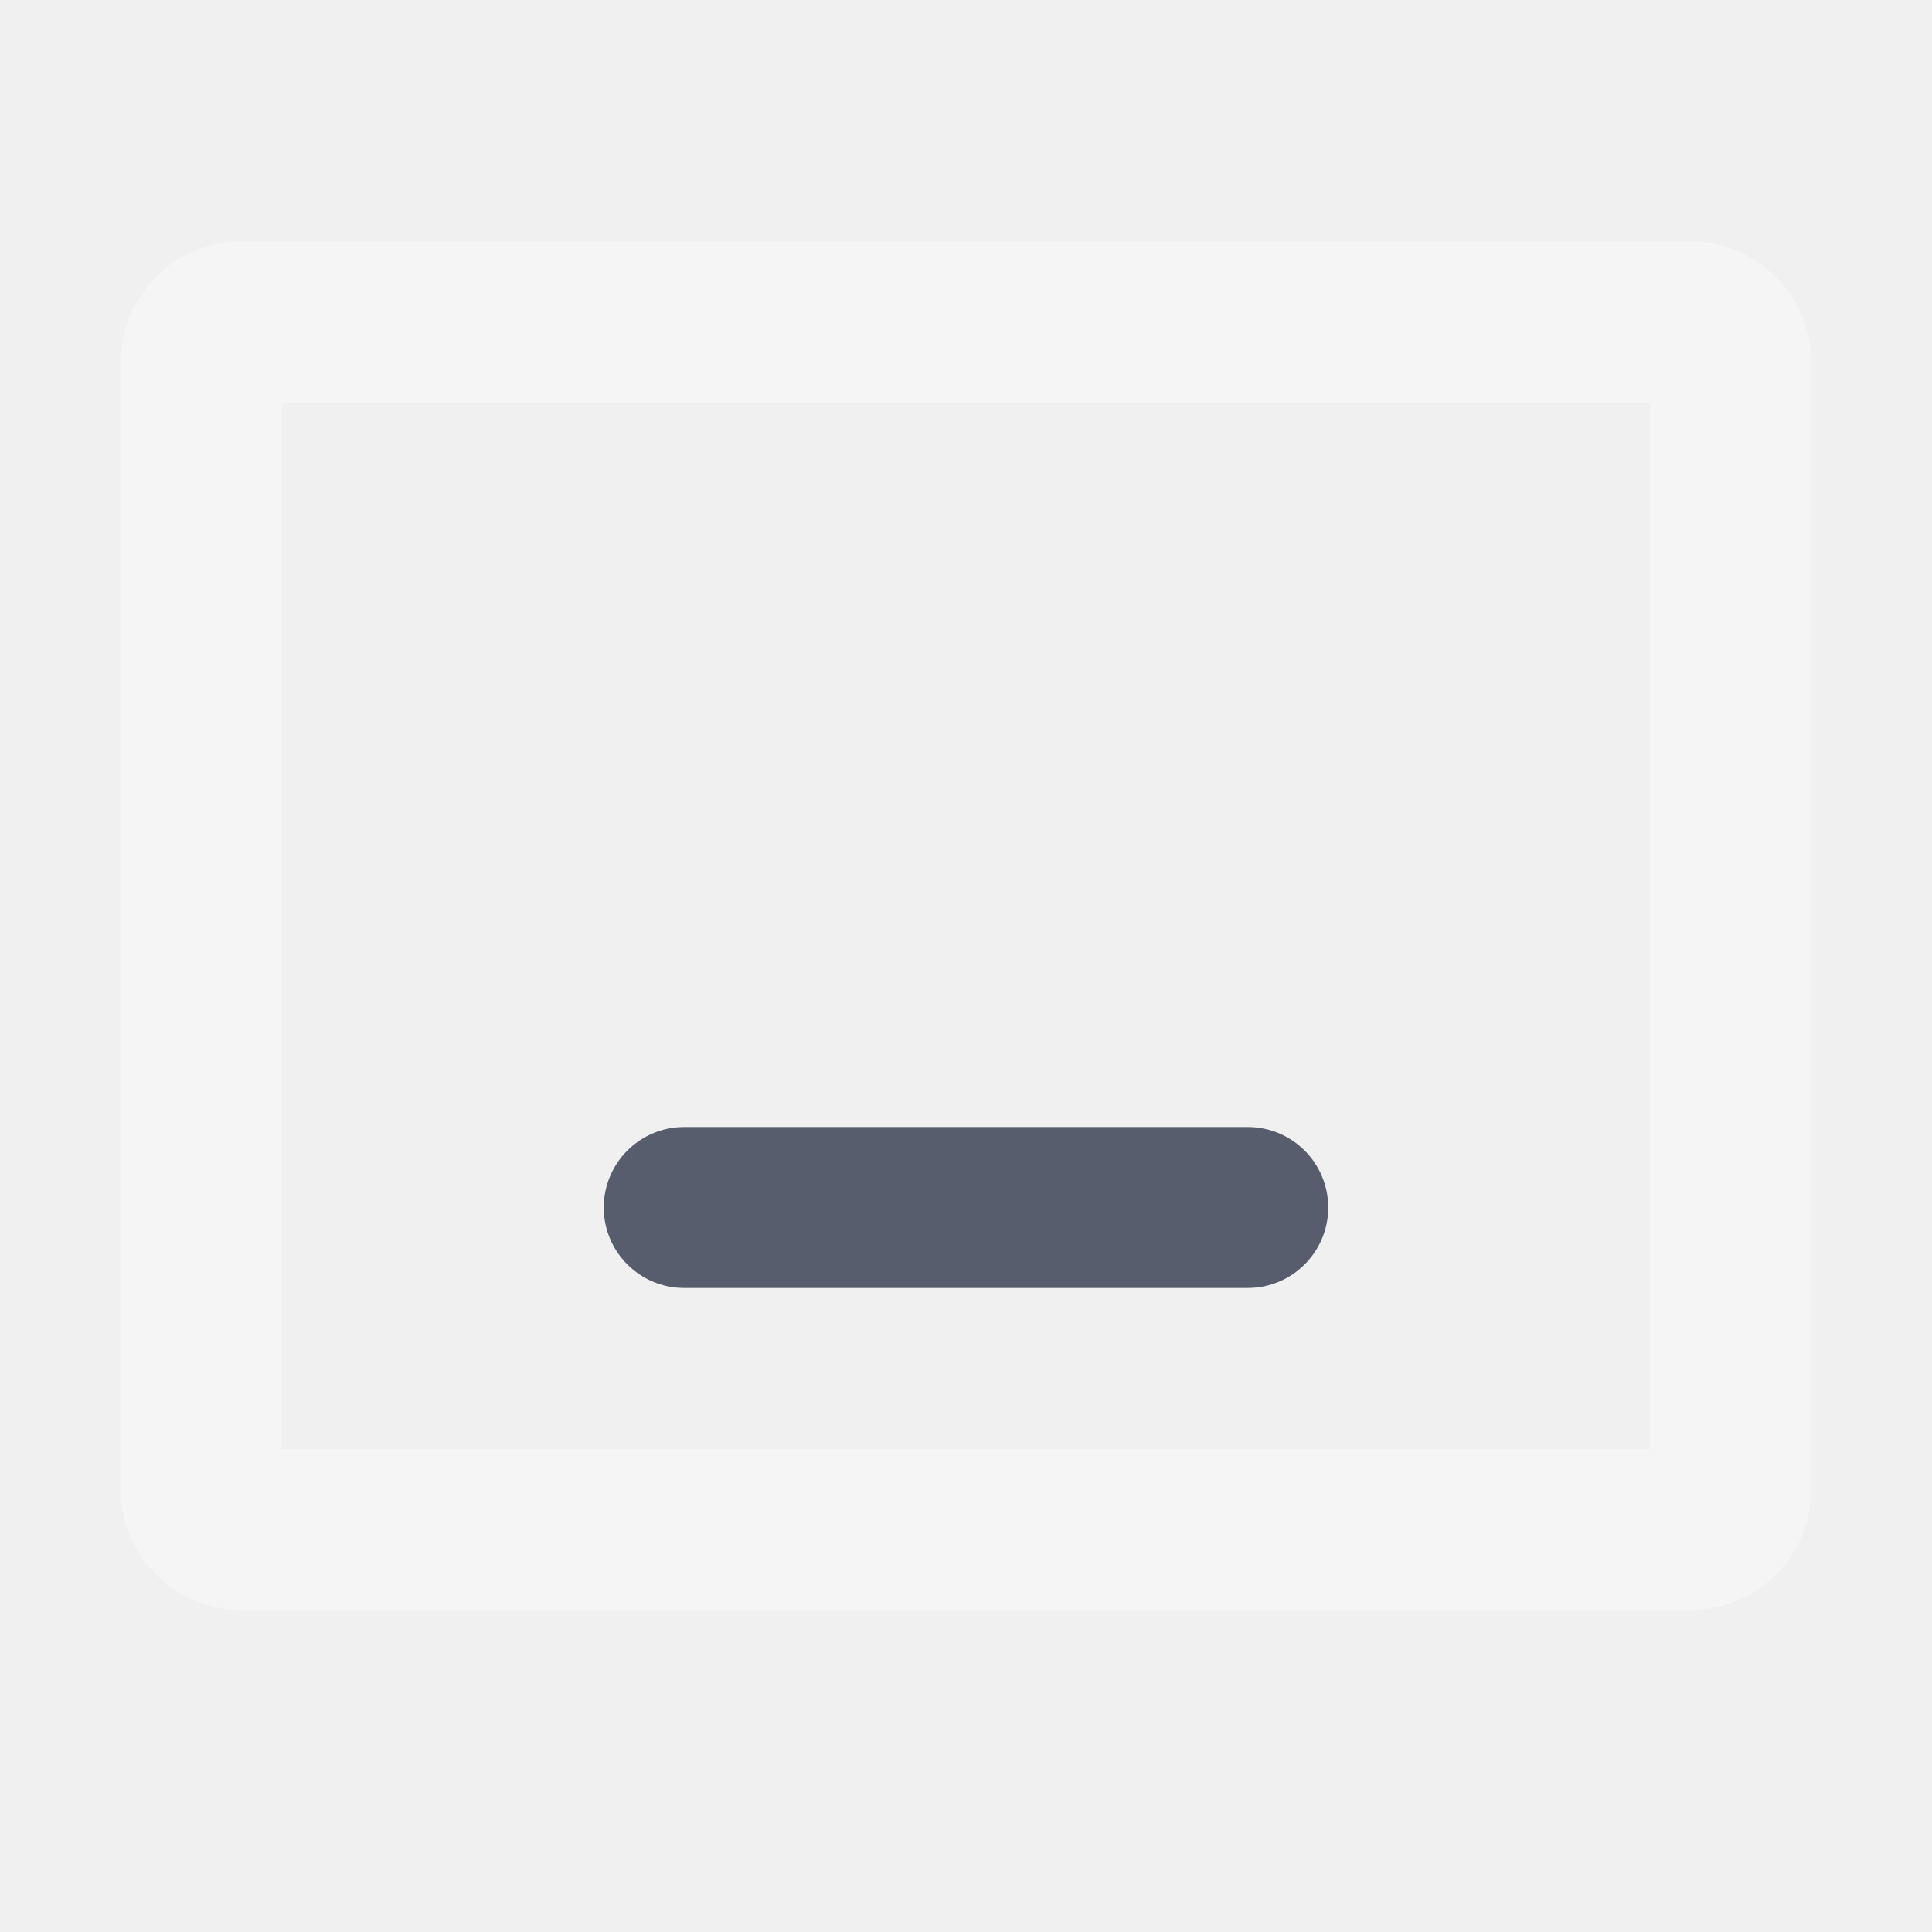
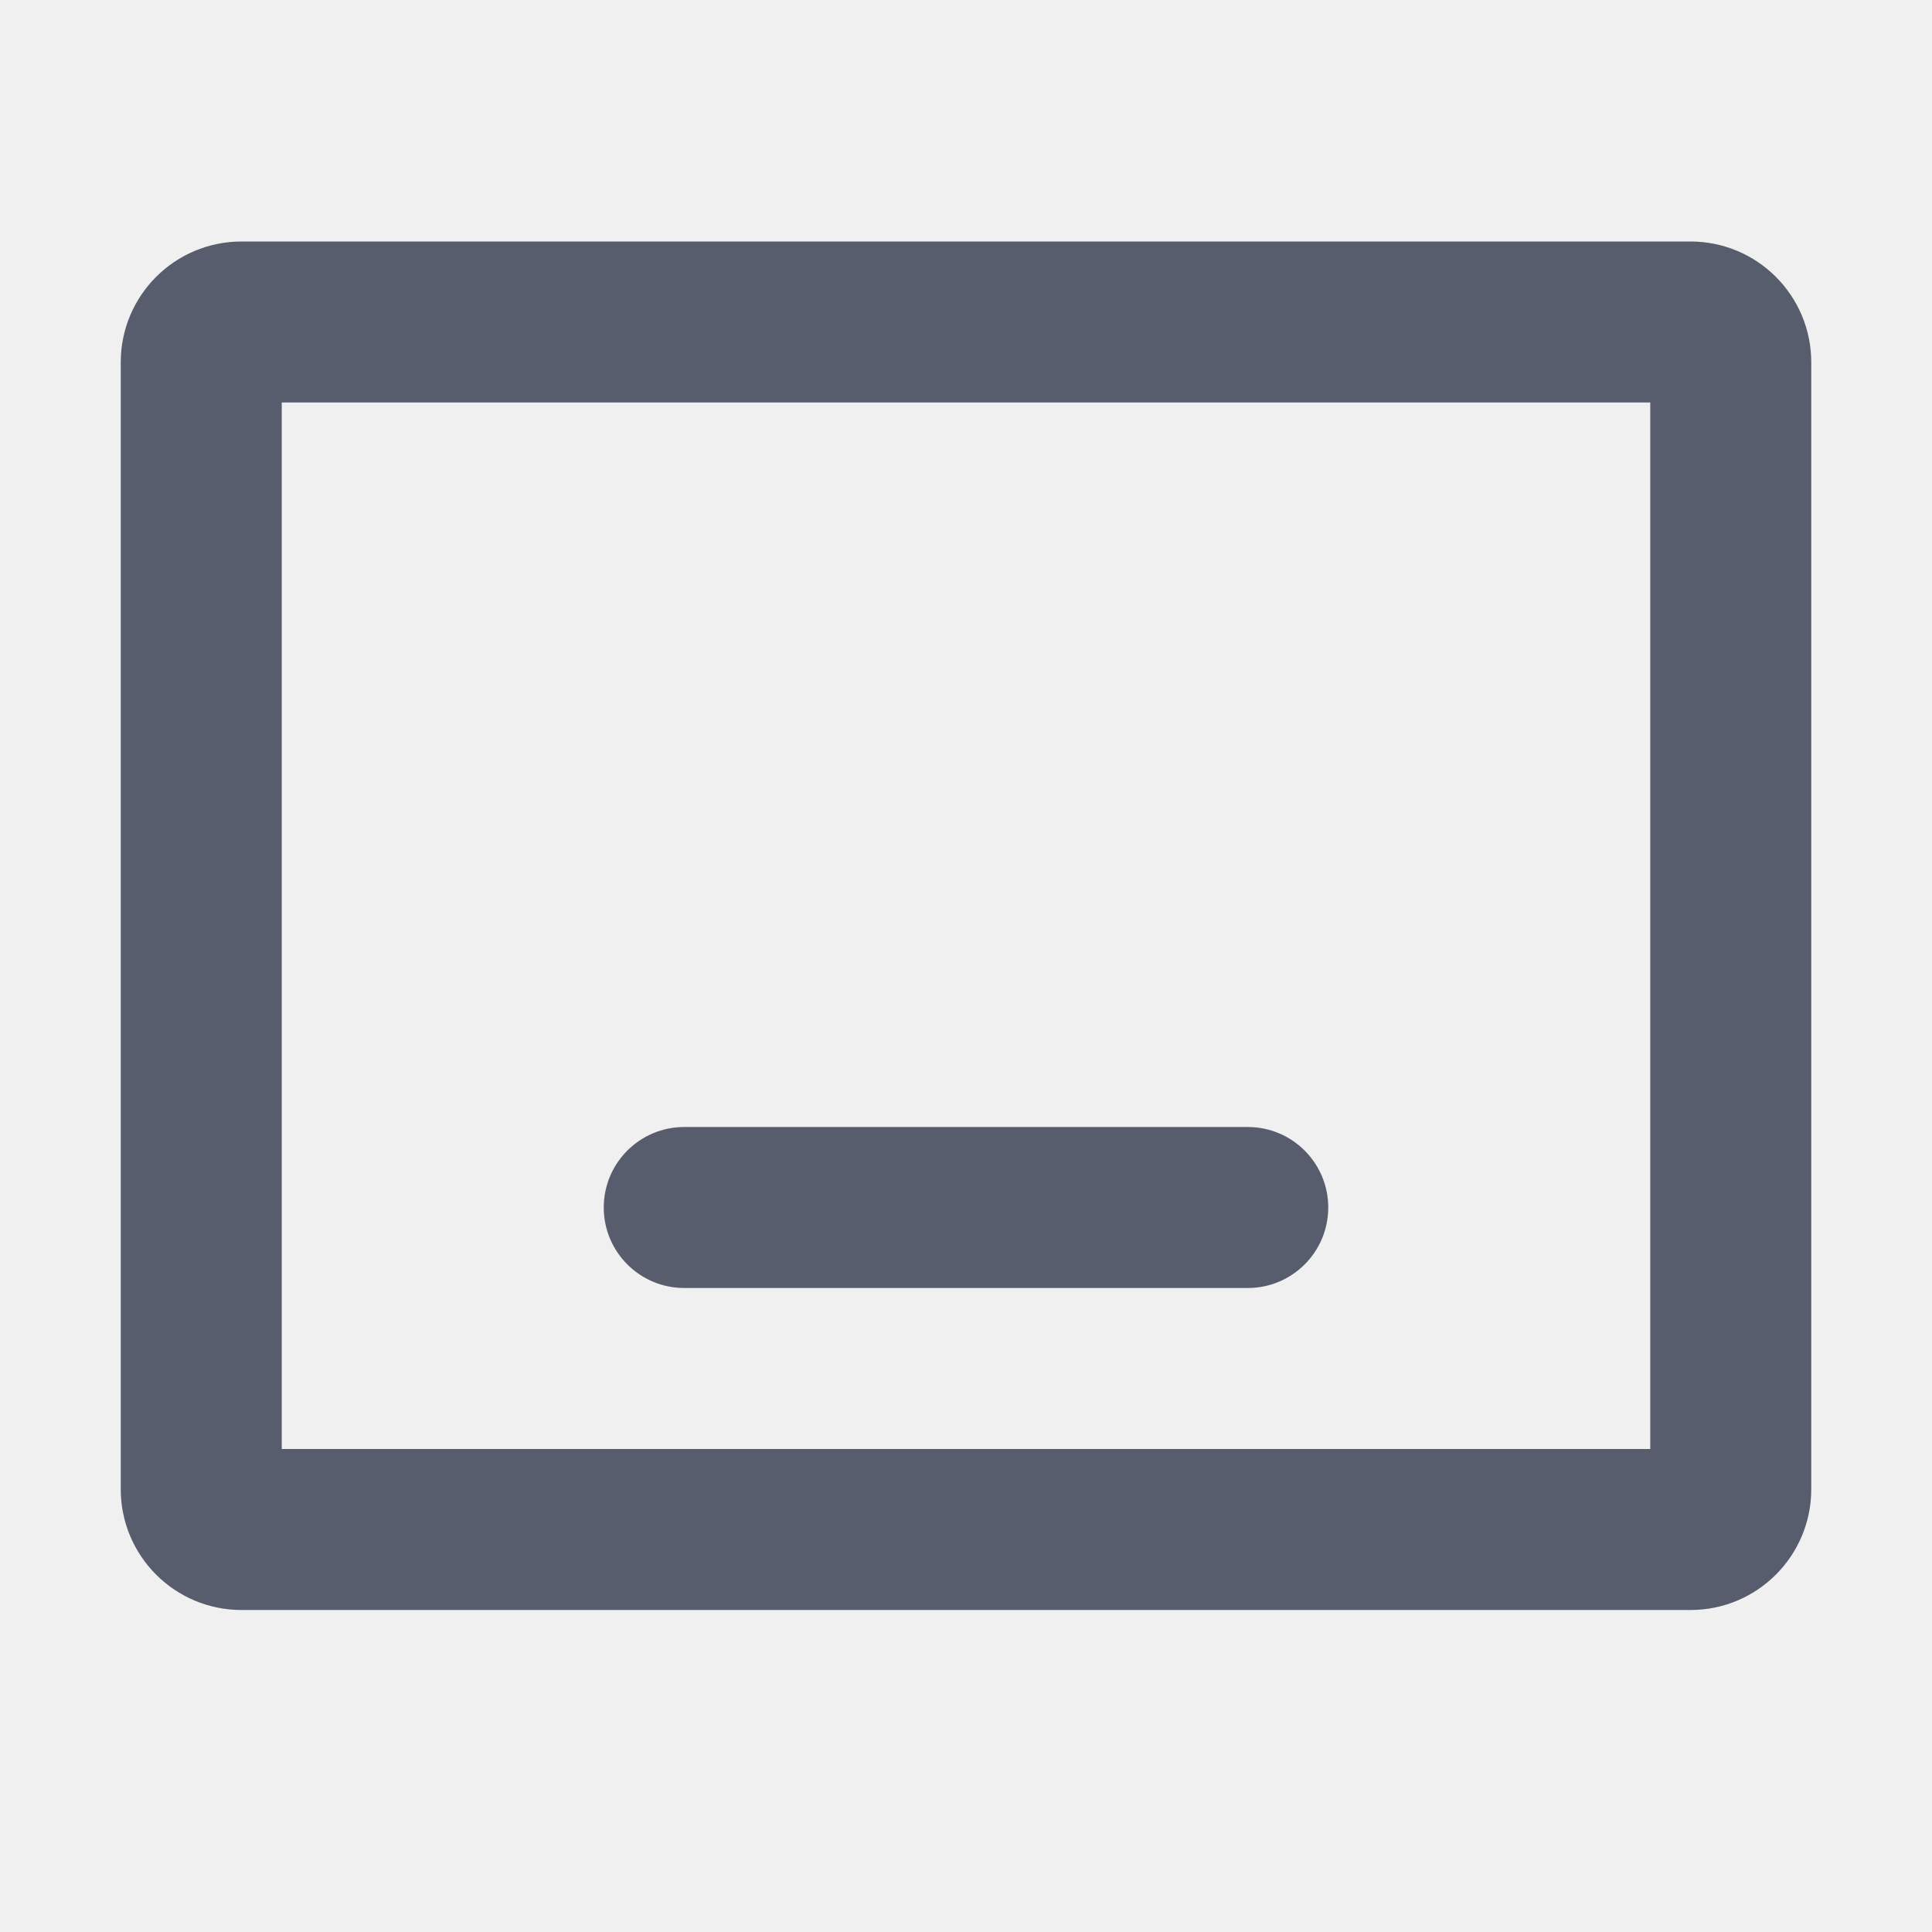
<svg xmlns="http://www.w3.org/2000/svg" width="24" height="24" viewBox="0 0 24 24" fill="none">
-   <g id="Settings overscan">
-     <g id="Rectangle 1008">
-       <mask id="path-1-inside-1_553_6781" fill="#575D6D">
-         <rect x="1.5" y="3" width="21" height="17" rx="1.5" />
-       </mask>
-       <rect x="1.5" y="3" width="21" height="17" rx="1.5" stroke="white" stroke-width="4" mask="url(#path-1-inside-1_553_6781)" />
-     </g>
-     <rect id="Rectangle 1009" x="7.5" y="14" width="9" height="2" rx="1" fill="#575D6D" />
-   </g>
+   <mask id="path-1-inside-1_693_4248" fill="white">
+     <rect x="1.5" y="3" width="21" height="17" rx="1.5" />
+   </mask>
+   <rect x="1.5" y="3" width="21" height="17" rx="1.5" stroke="#575D6D" stroke-width="4" mask="url(#path-1-inside-1_693_4248)" />
+   <rect x="7.5" y="14" width="9" height="2" rx="1" fill="#575D6D" />
</svg>
